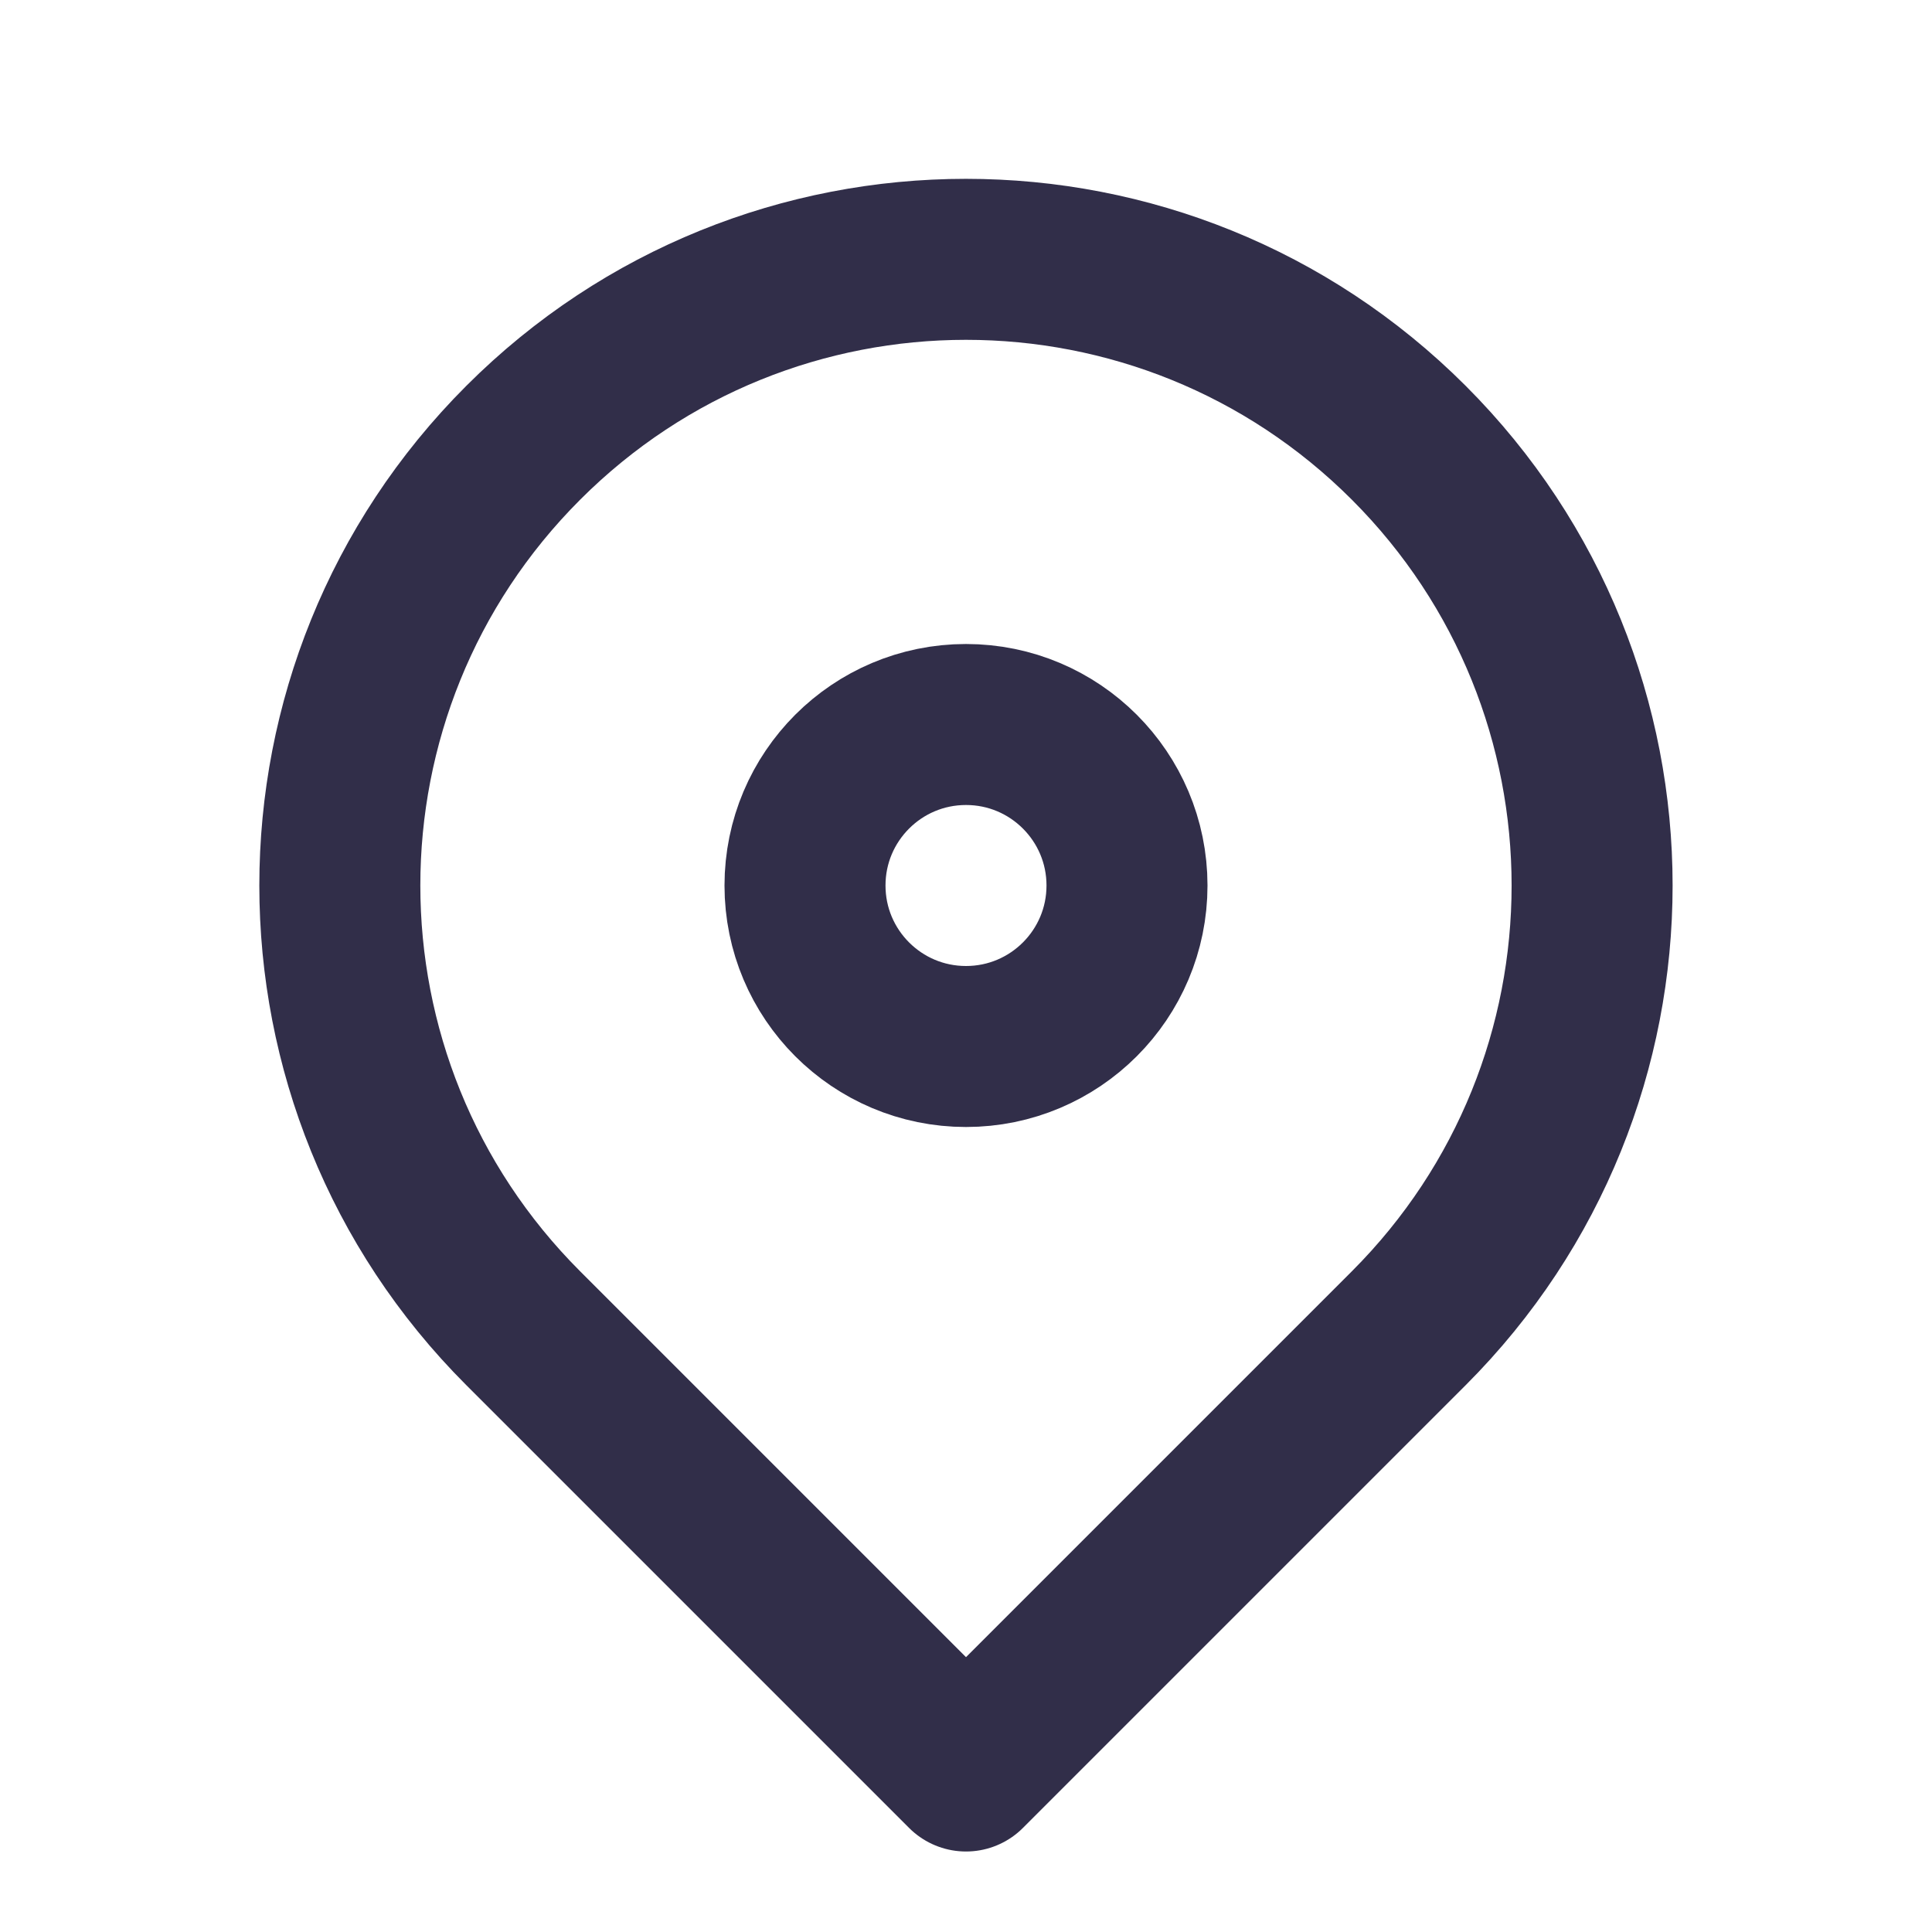
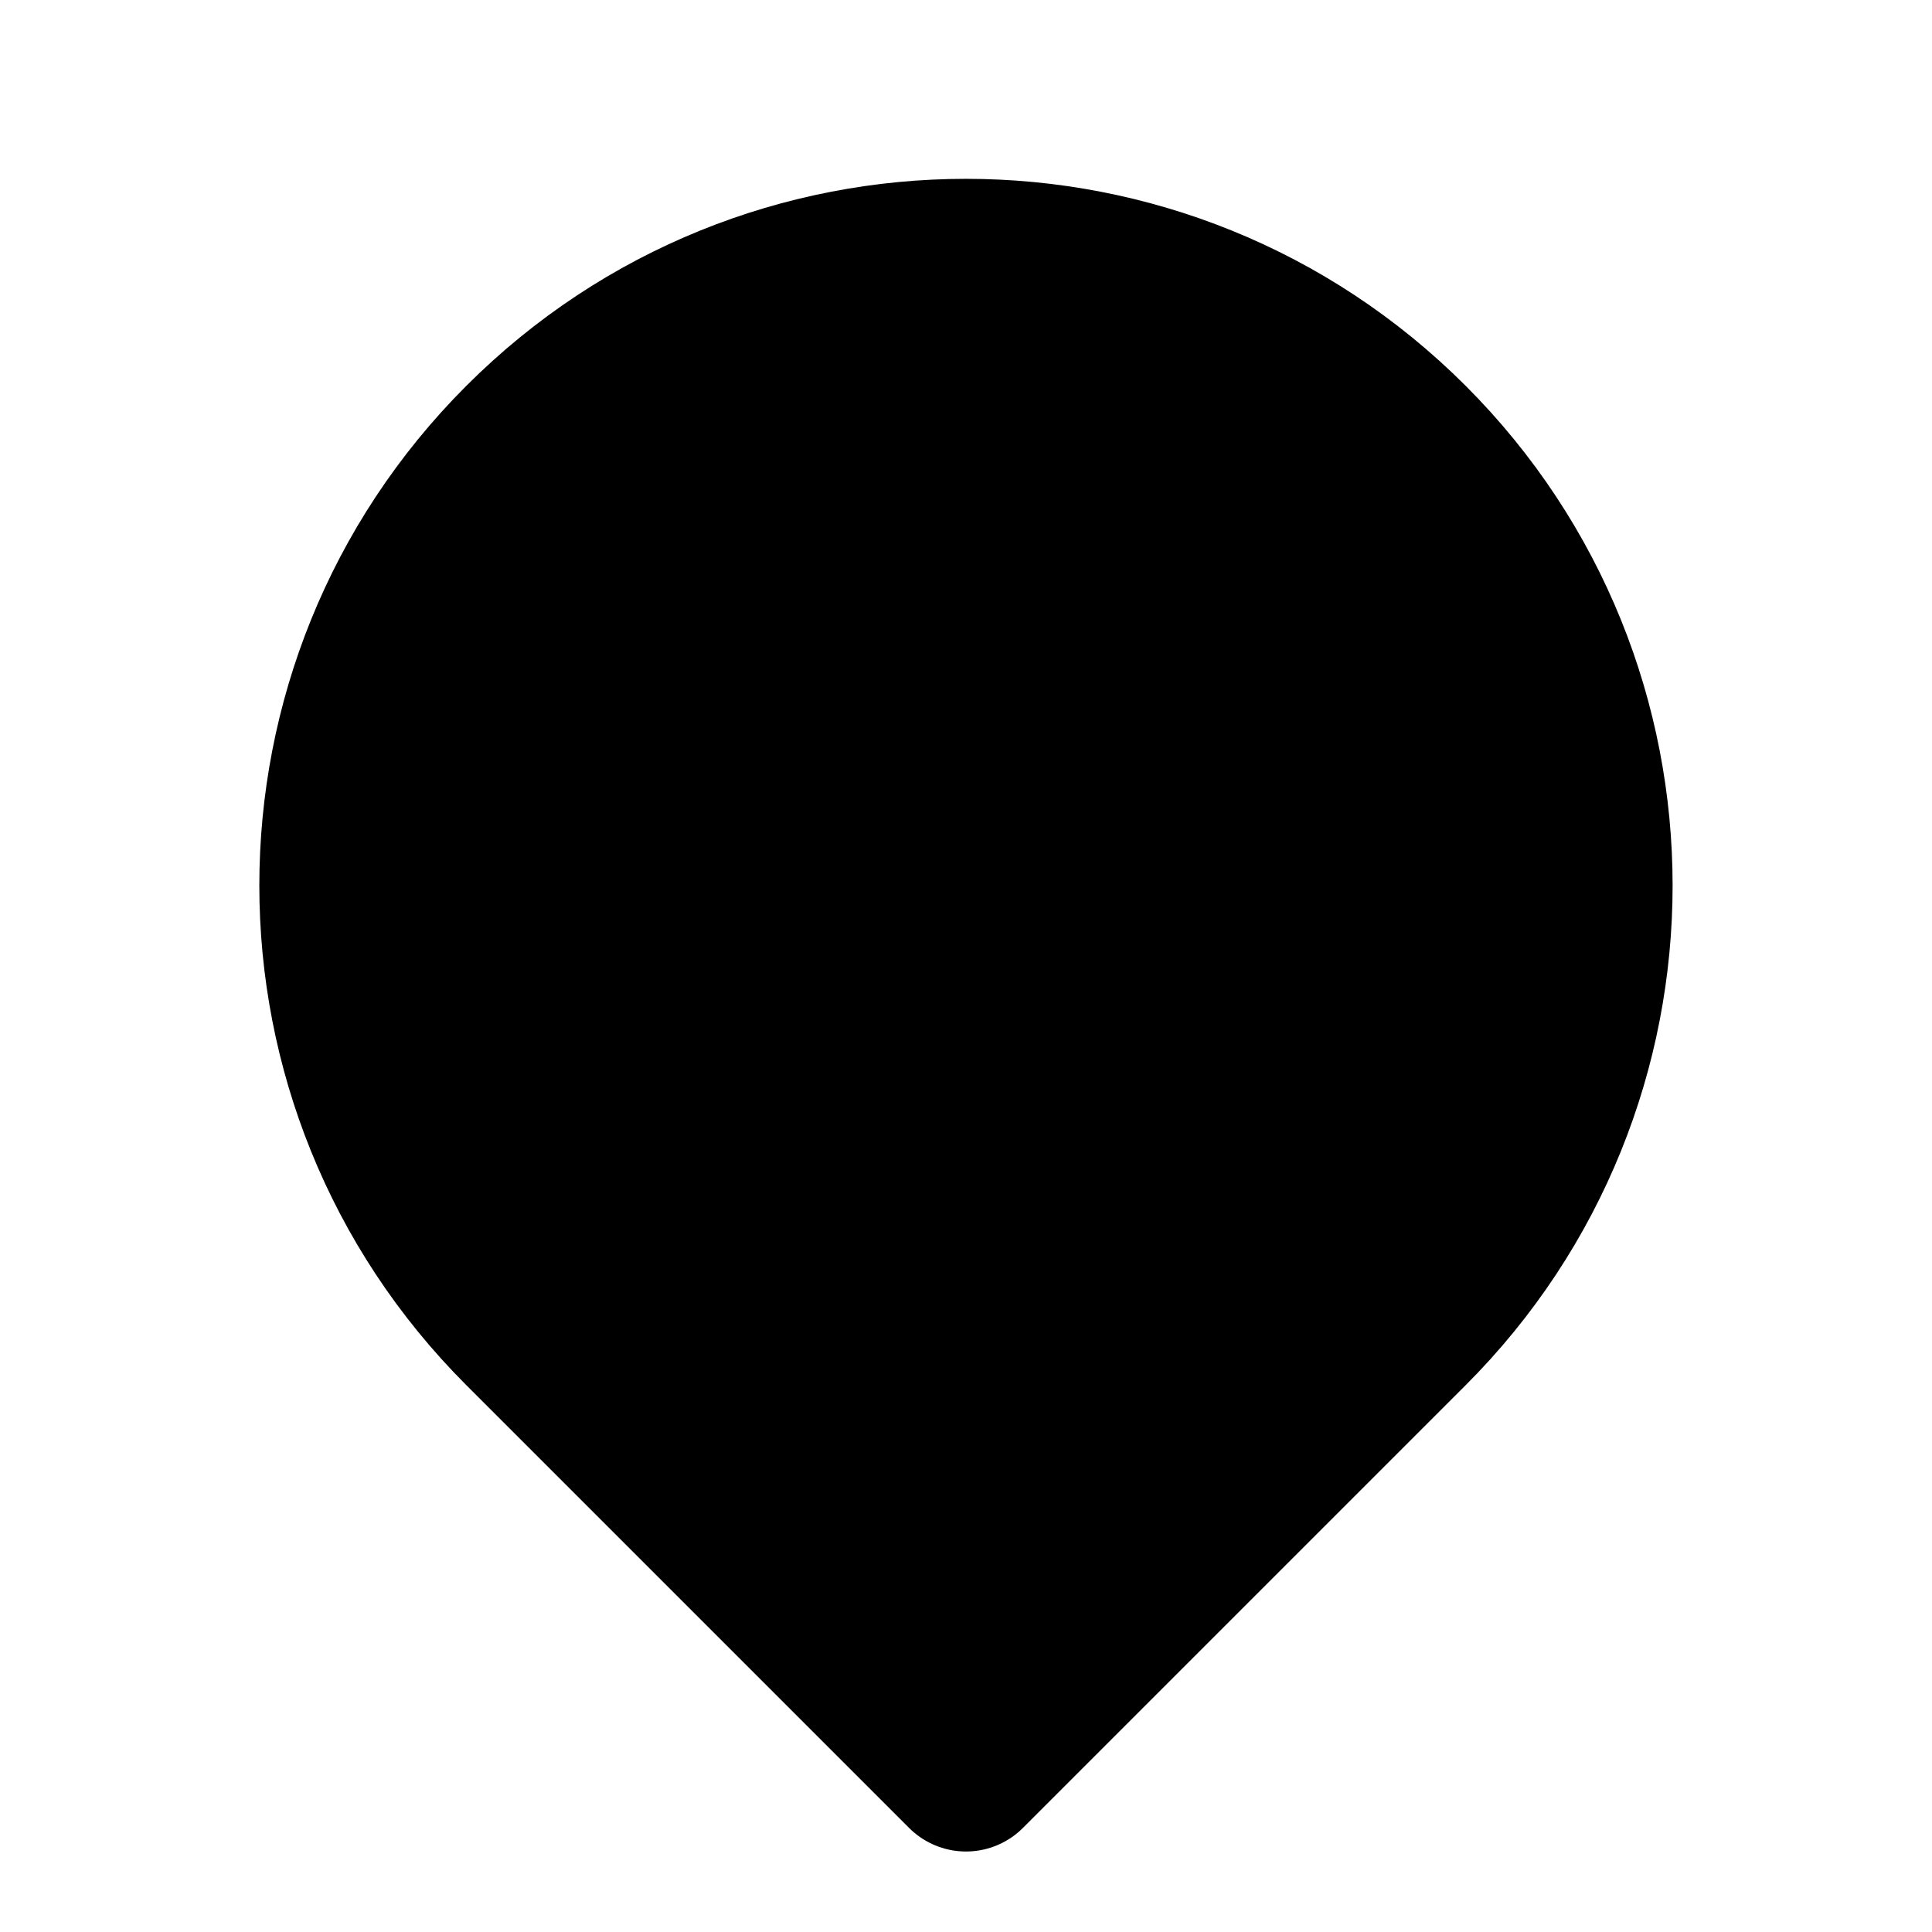
- <svg xmlns="http://www.w3.org/2000/svg" width="24" height="24" viewBox="0 0 24 24" fill="none">
-   <circle cx="12" cy="11" r="2" stroke="#312E49" stroke-width="2" />
-   <path d="M12 22L17.5 16.5C20.537 13.462 20.537 8.538 17.5 5.5C14.462 2.462 9.537 2.462 6.5 5.5C3.462 8.538 3.462 13.462 6.5 16.5L12 22Z" stroke="#312E49" stroke-width="2" stroke-linejoin="round" />
+ <svg xmlns="http://www.w3.org/2000/svg" width="24" height="24" viewBox="0 0 24 24" fill="currentColor">
+   <circle cx="12" cy="11" r="2" stroke="currentColor" stroke-width="2" />
+   <path d="M12 22L17.5 16.5C20.537 13.462 20.537 8.538 17.5 5.5C14.462 2.462 9.537 2.462 6.5 5.5C3.462 8.538 3.462 13.462 6.5 16.5L12 22Z" stroke="currentColor" stroke-width="2" stroke-linejoin="round" />
</svg>
